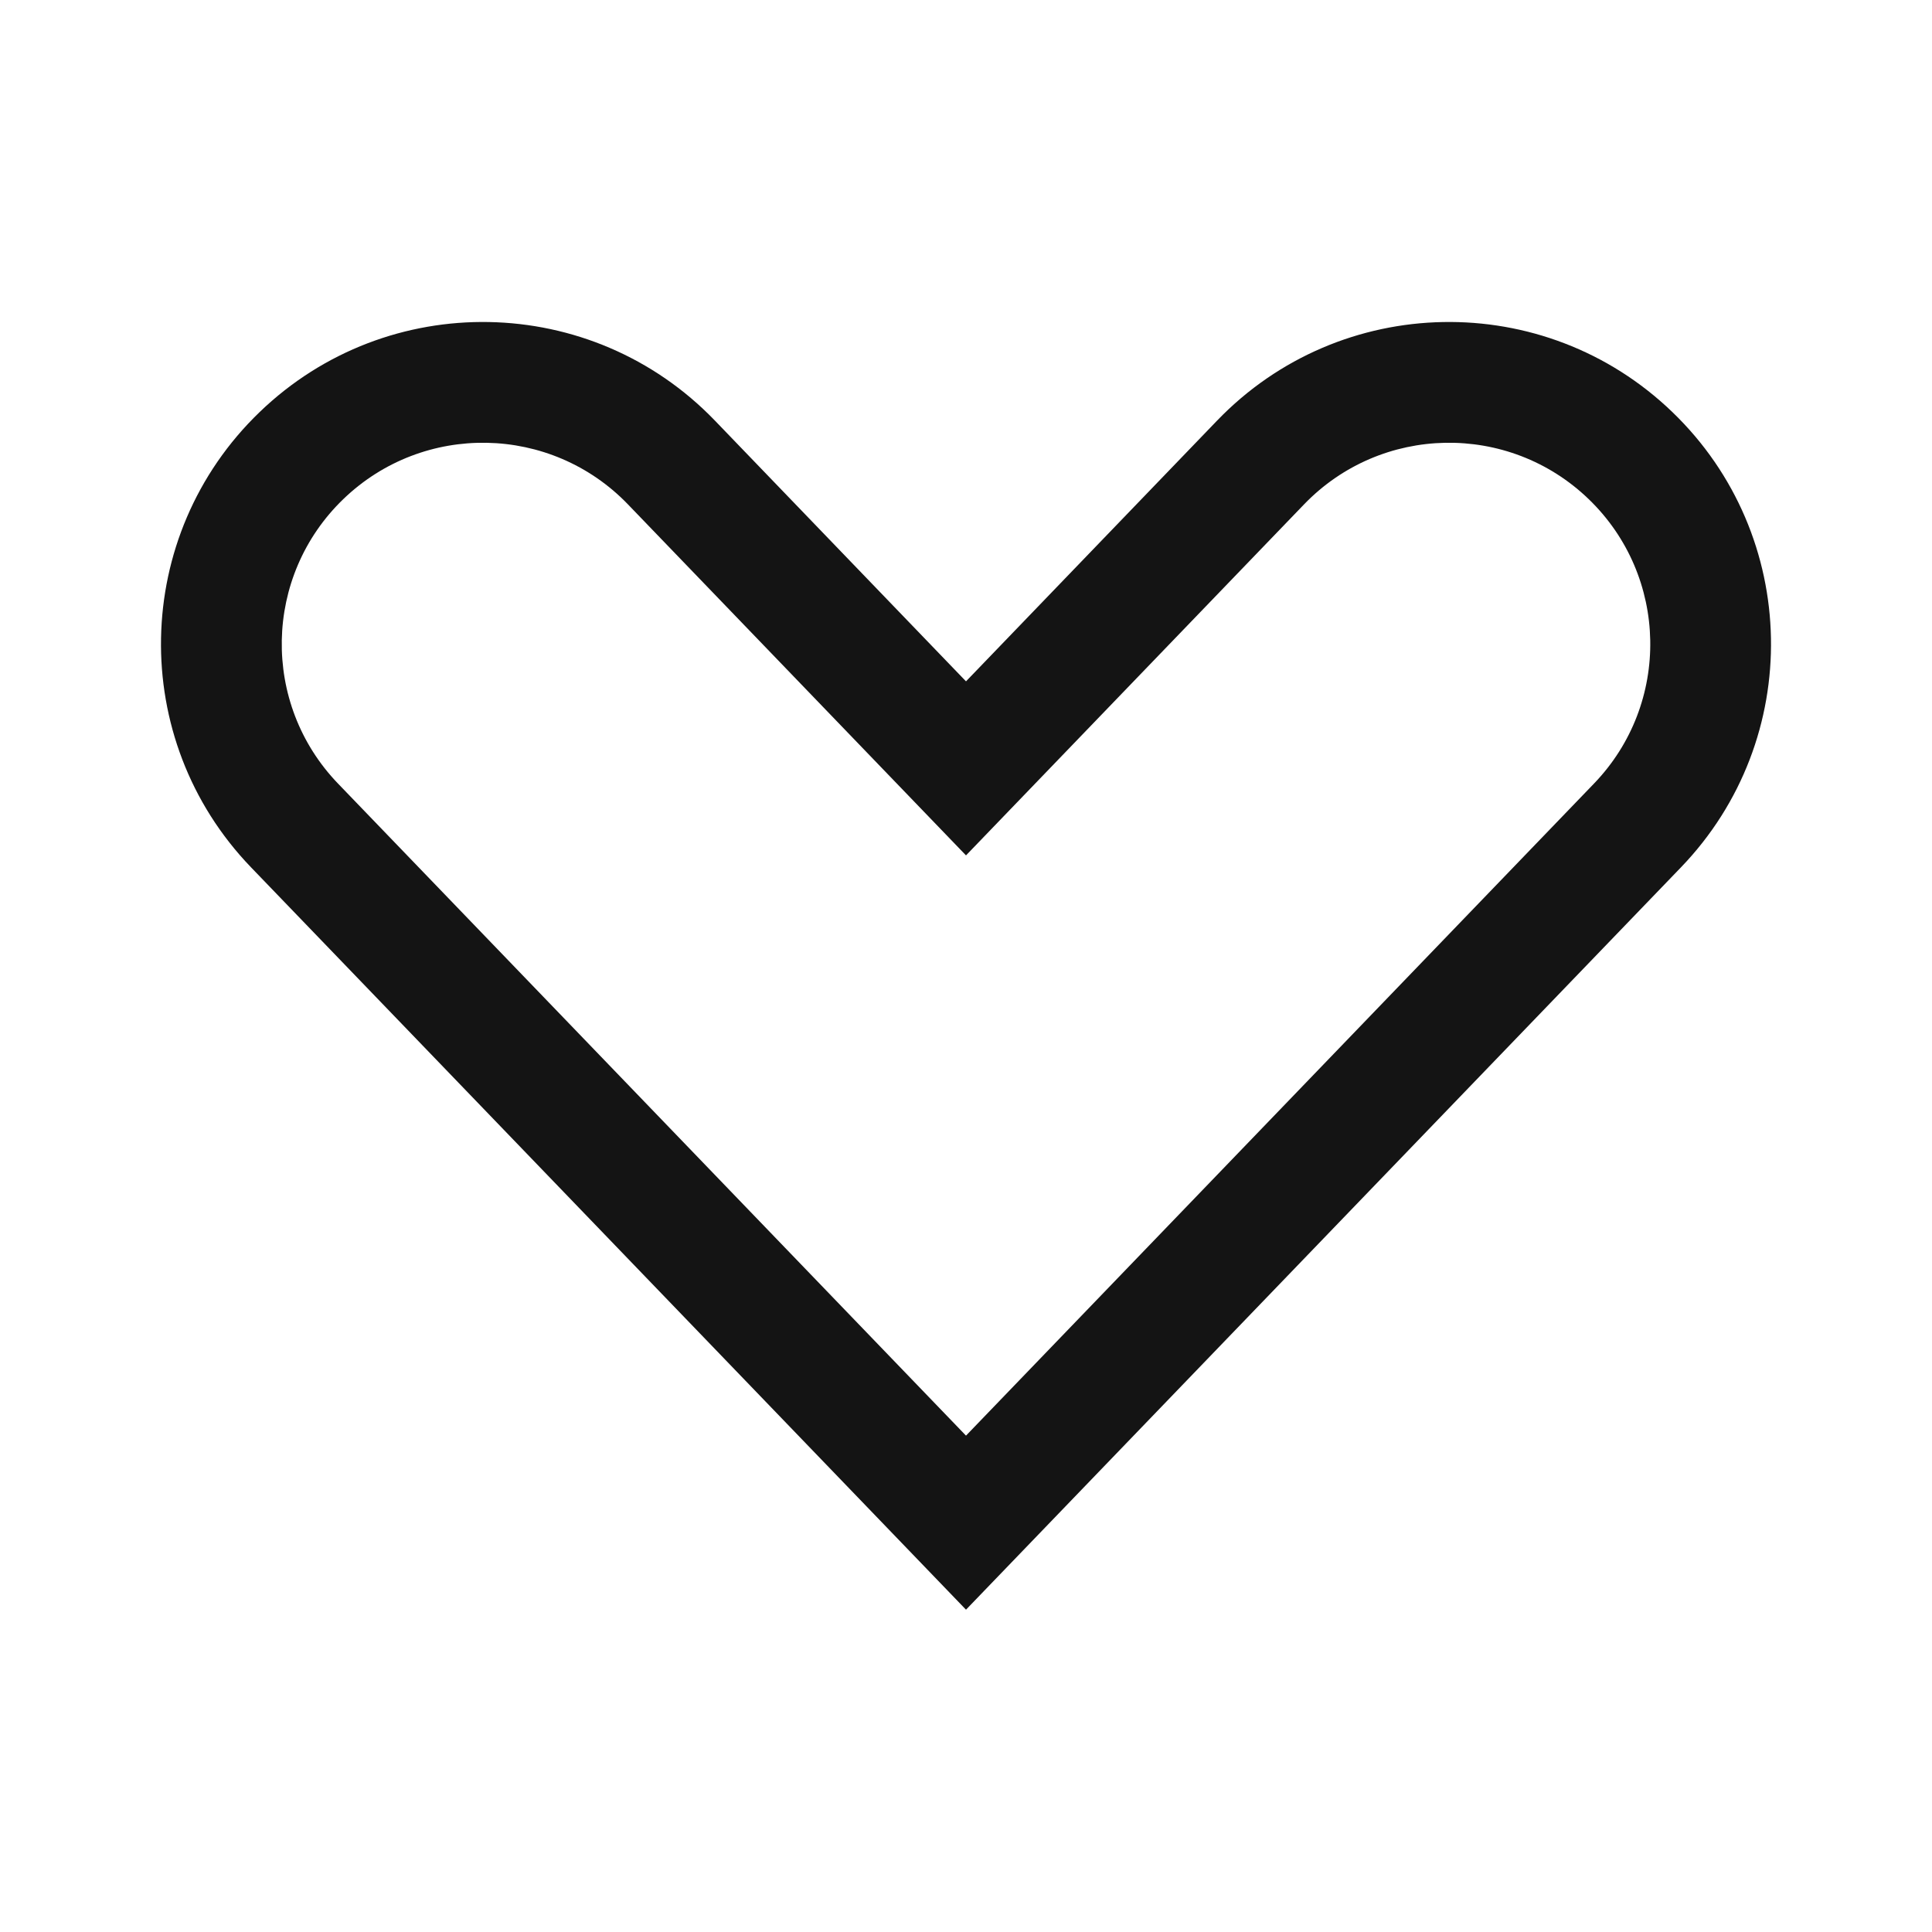
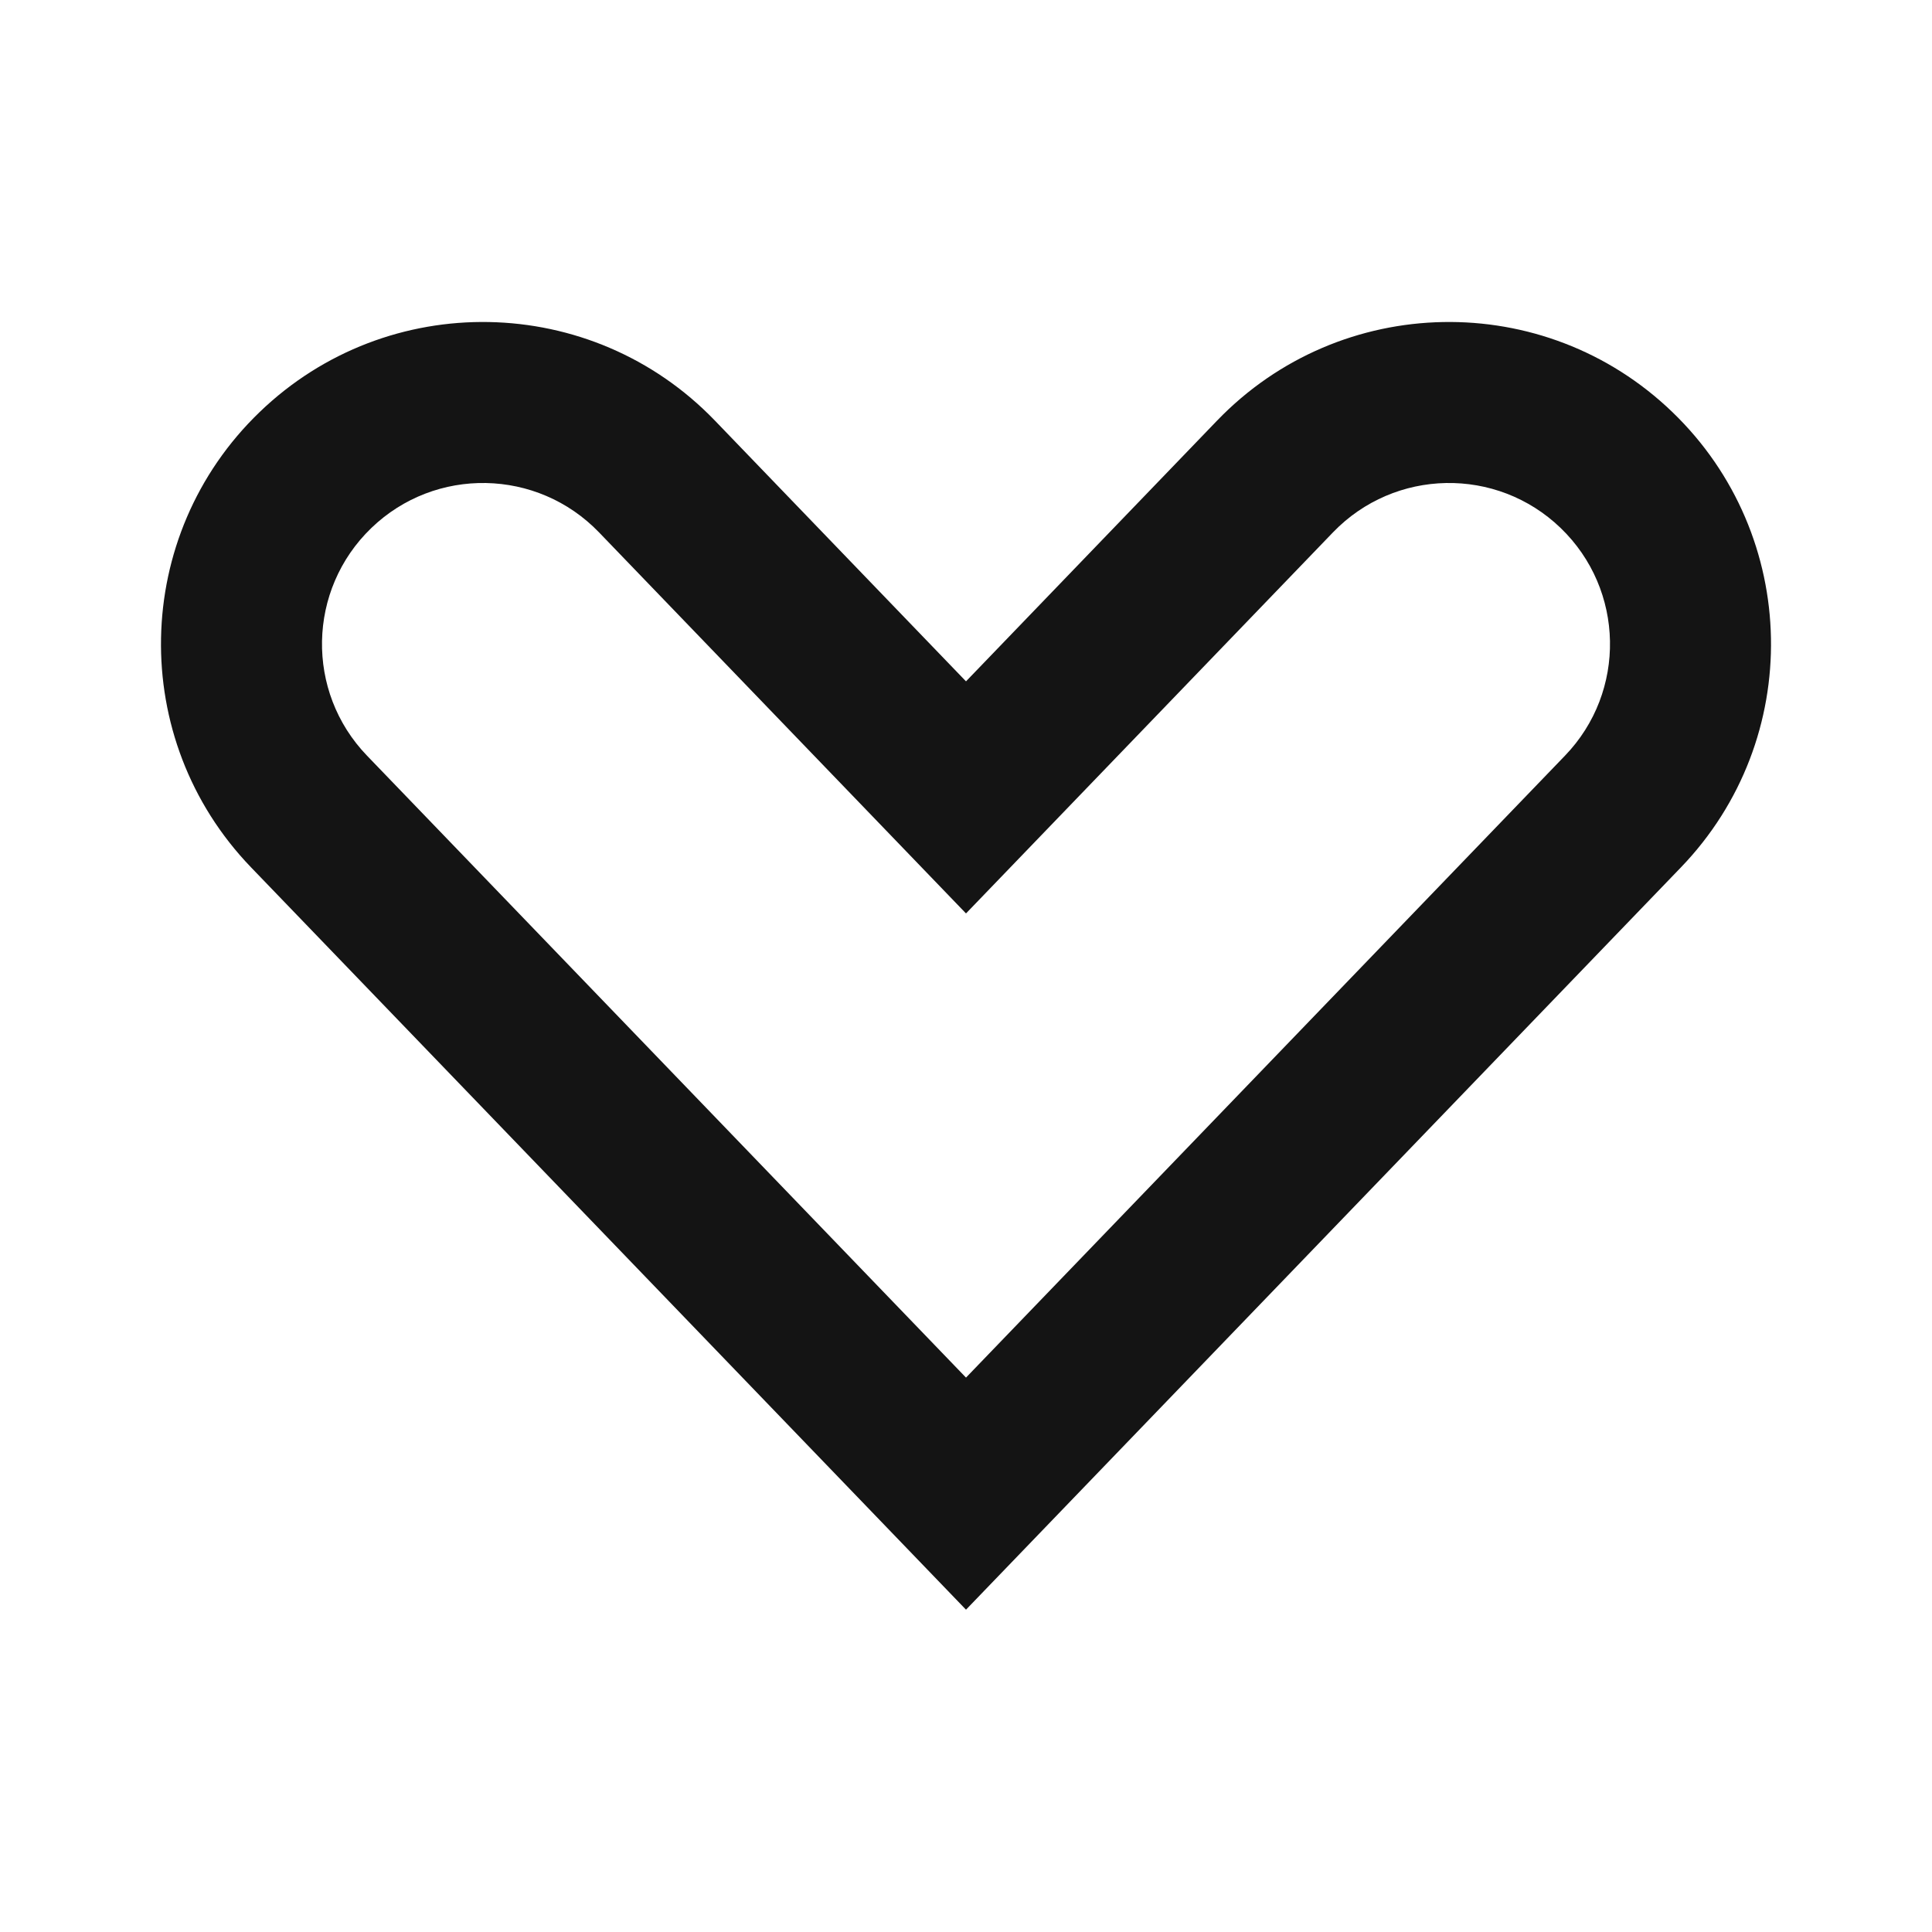
<svg xmlns="http://www.w3.org/2000/svg" width="24" height="24" viewBox="0 0 24 24" fill="none">
-   <path fill-rule="evenodd" clip-rule="evenodd" d="M12 10.626L7.801 6.266C6.843 5.271 5.26 5.242 4.266 6.199C3.271 7.157 3.242 8.74 4.199 9.734L12 17.834L19.801 9.734C20.759 8.74 20.729 7.157 19.734 6.199C18.74 5.242 17.157 5.271 16.199 6.266L12 10.626ZM12 19.996L3.119 10.775C1.586 9.184 1.634 6.651 3.225 5.119C4.816 3.586 7.349 3.634 8.881 5.225L12 8.464L15.119 5.225C16.651 3.634 19.184 3.586 20.775 5.119C22.366 6.651 22.414 9.184 20.881 10.775L12 19.996Z" fill="#141414" />
+   <path fill-rule="evenodd" clip-rule="evenodd" d="M12 11.347L7.441 6.613C6.674 5.817 5.408 5.793 4.613 6.559C3.817 7.326 3.793 8.592 4.559 9.387L12 17.113L19.441 9.387C20.207 8.592 20.183 7.326 19.387 6.559L20.775 5.119C22.366 6.651 22.414 9.184 20.881 10.775L12 19.996L3.119 10.775C1.586 9.184 1.634 6.651 3.225 5.119C4.816 3.586 7.349 3.634 8.881 5.225L12 8.464L15.119 5.225C16.651 3.634 19.184 3.586 20.775 5.119L19.387 6.559C18.592 5.793 17.326 5.817 16.559 6.613L12 11.347Z" fill="#141414" />
</svg>
